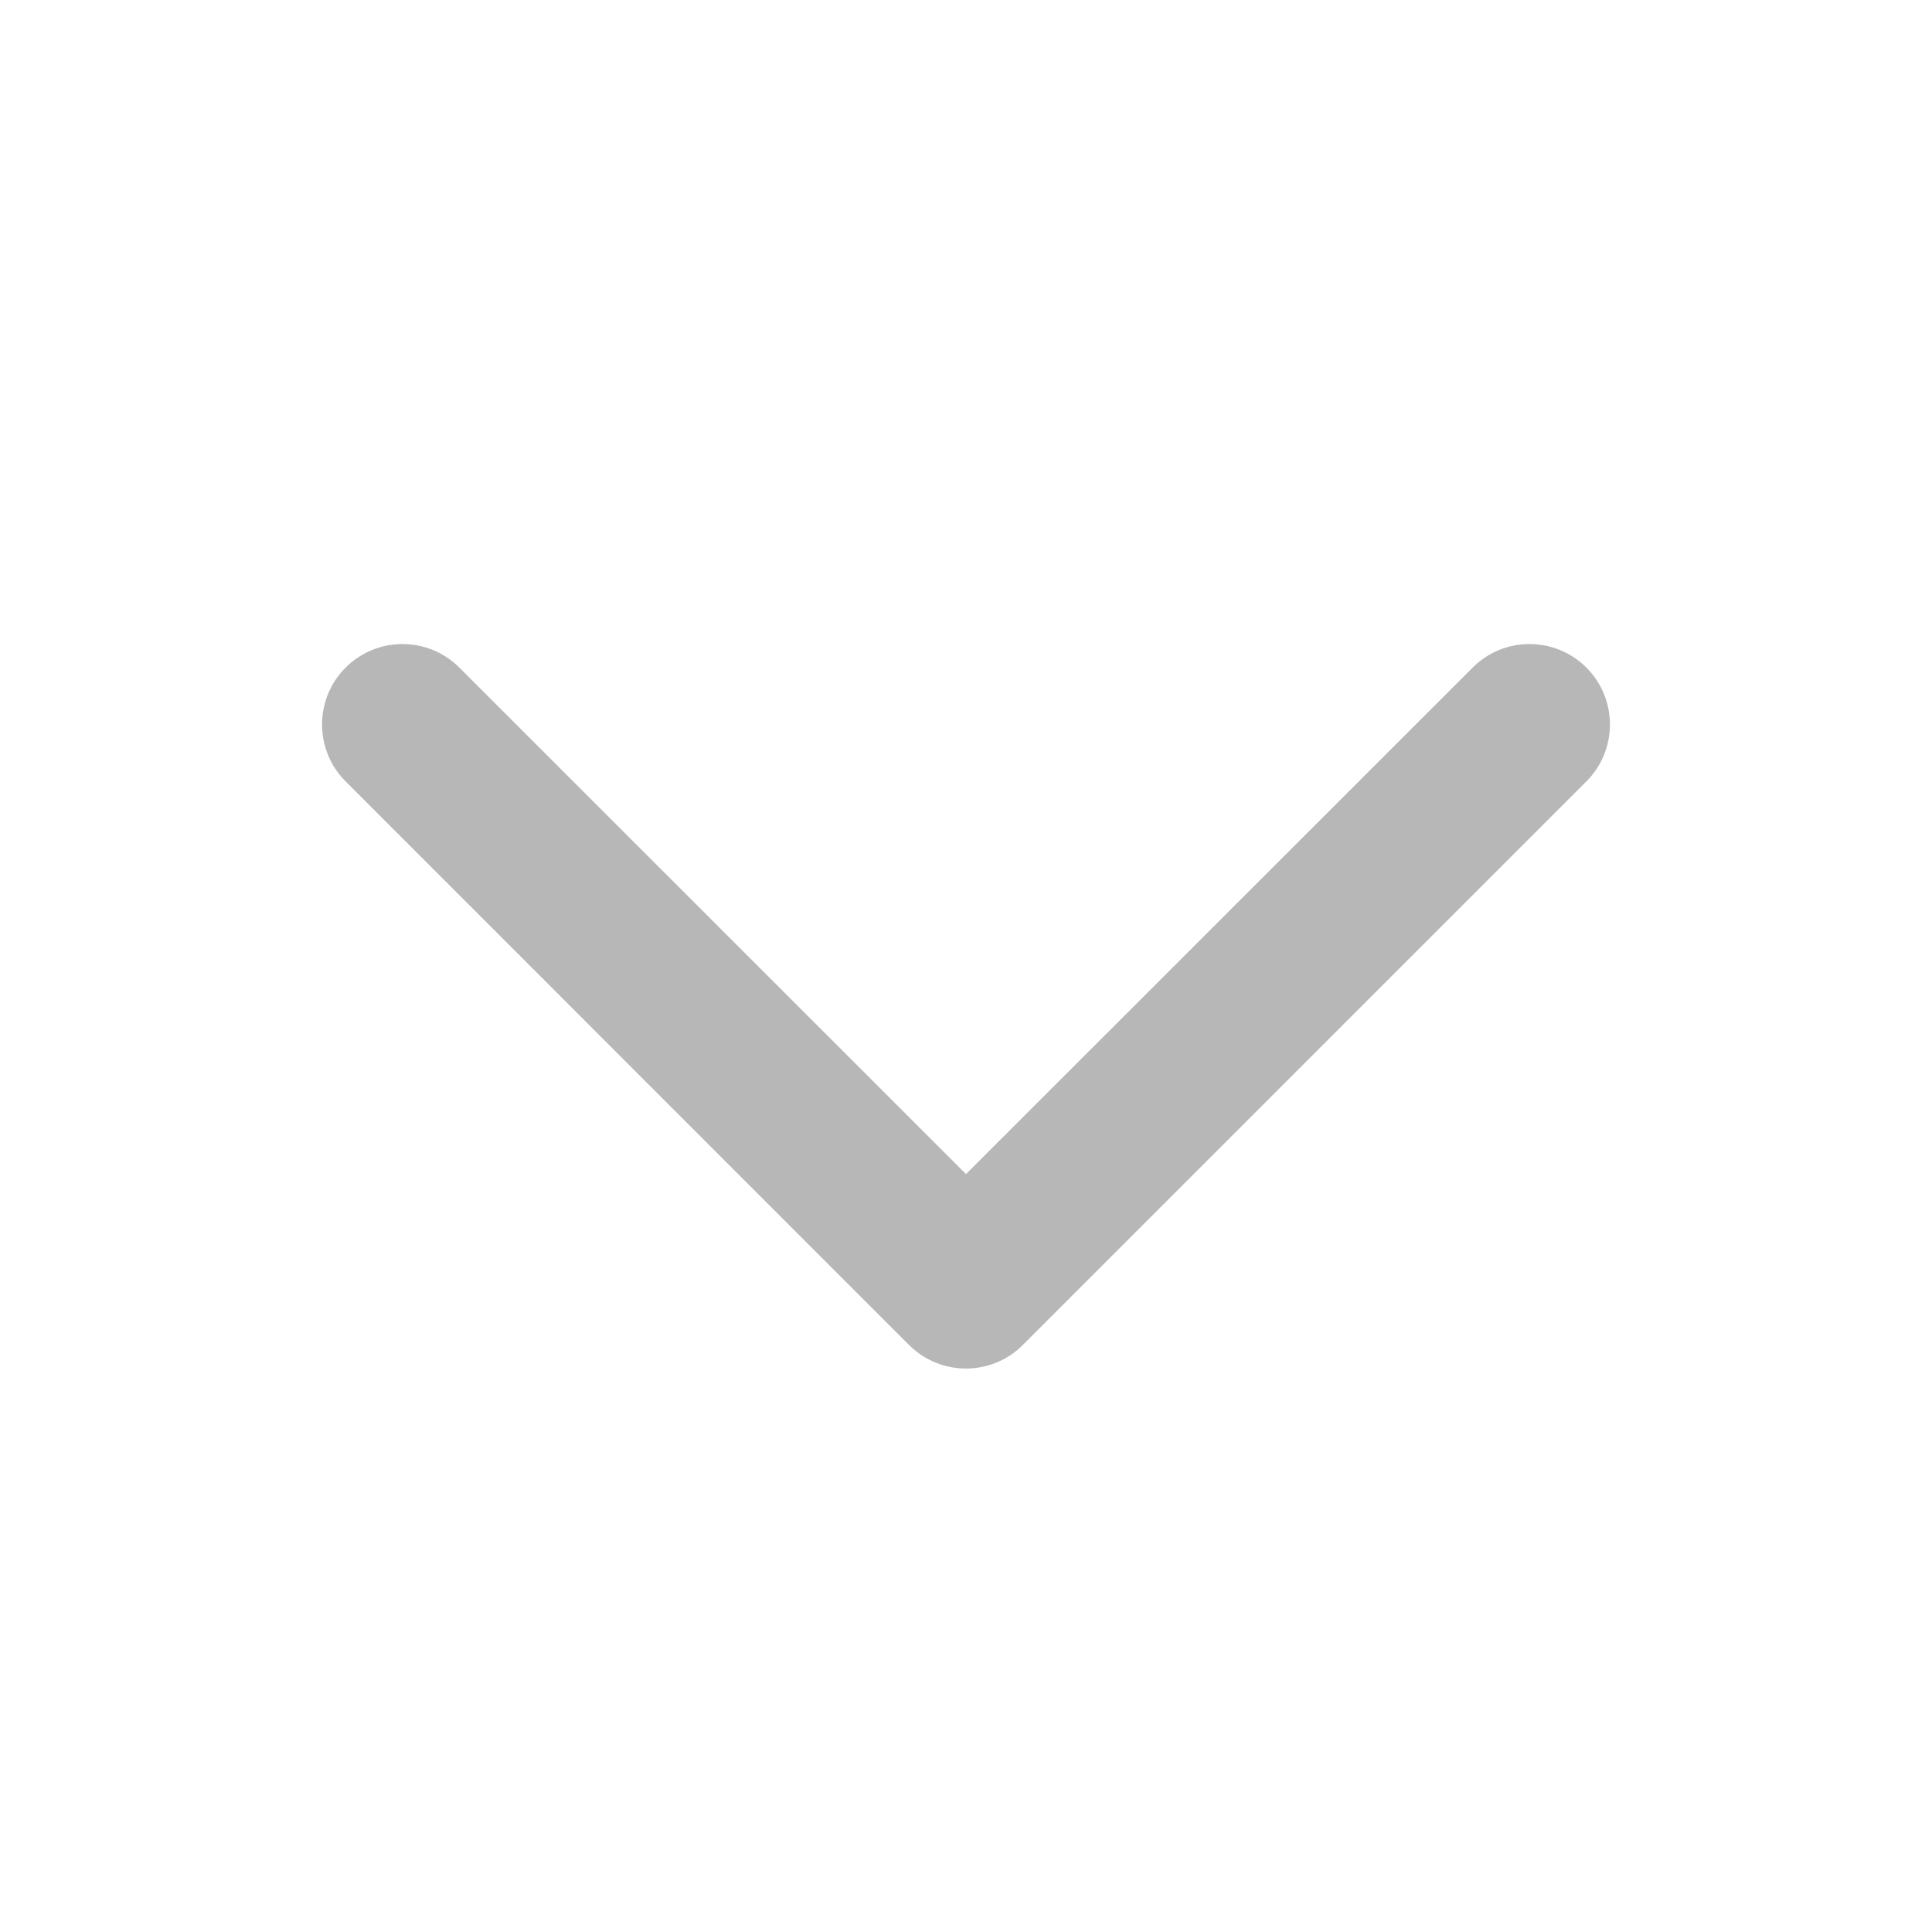
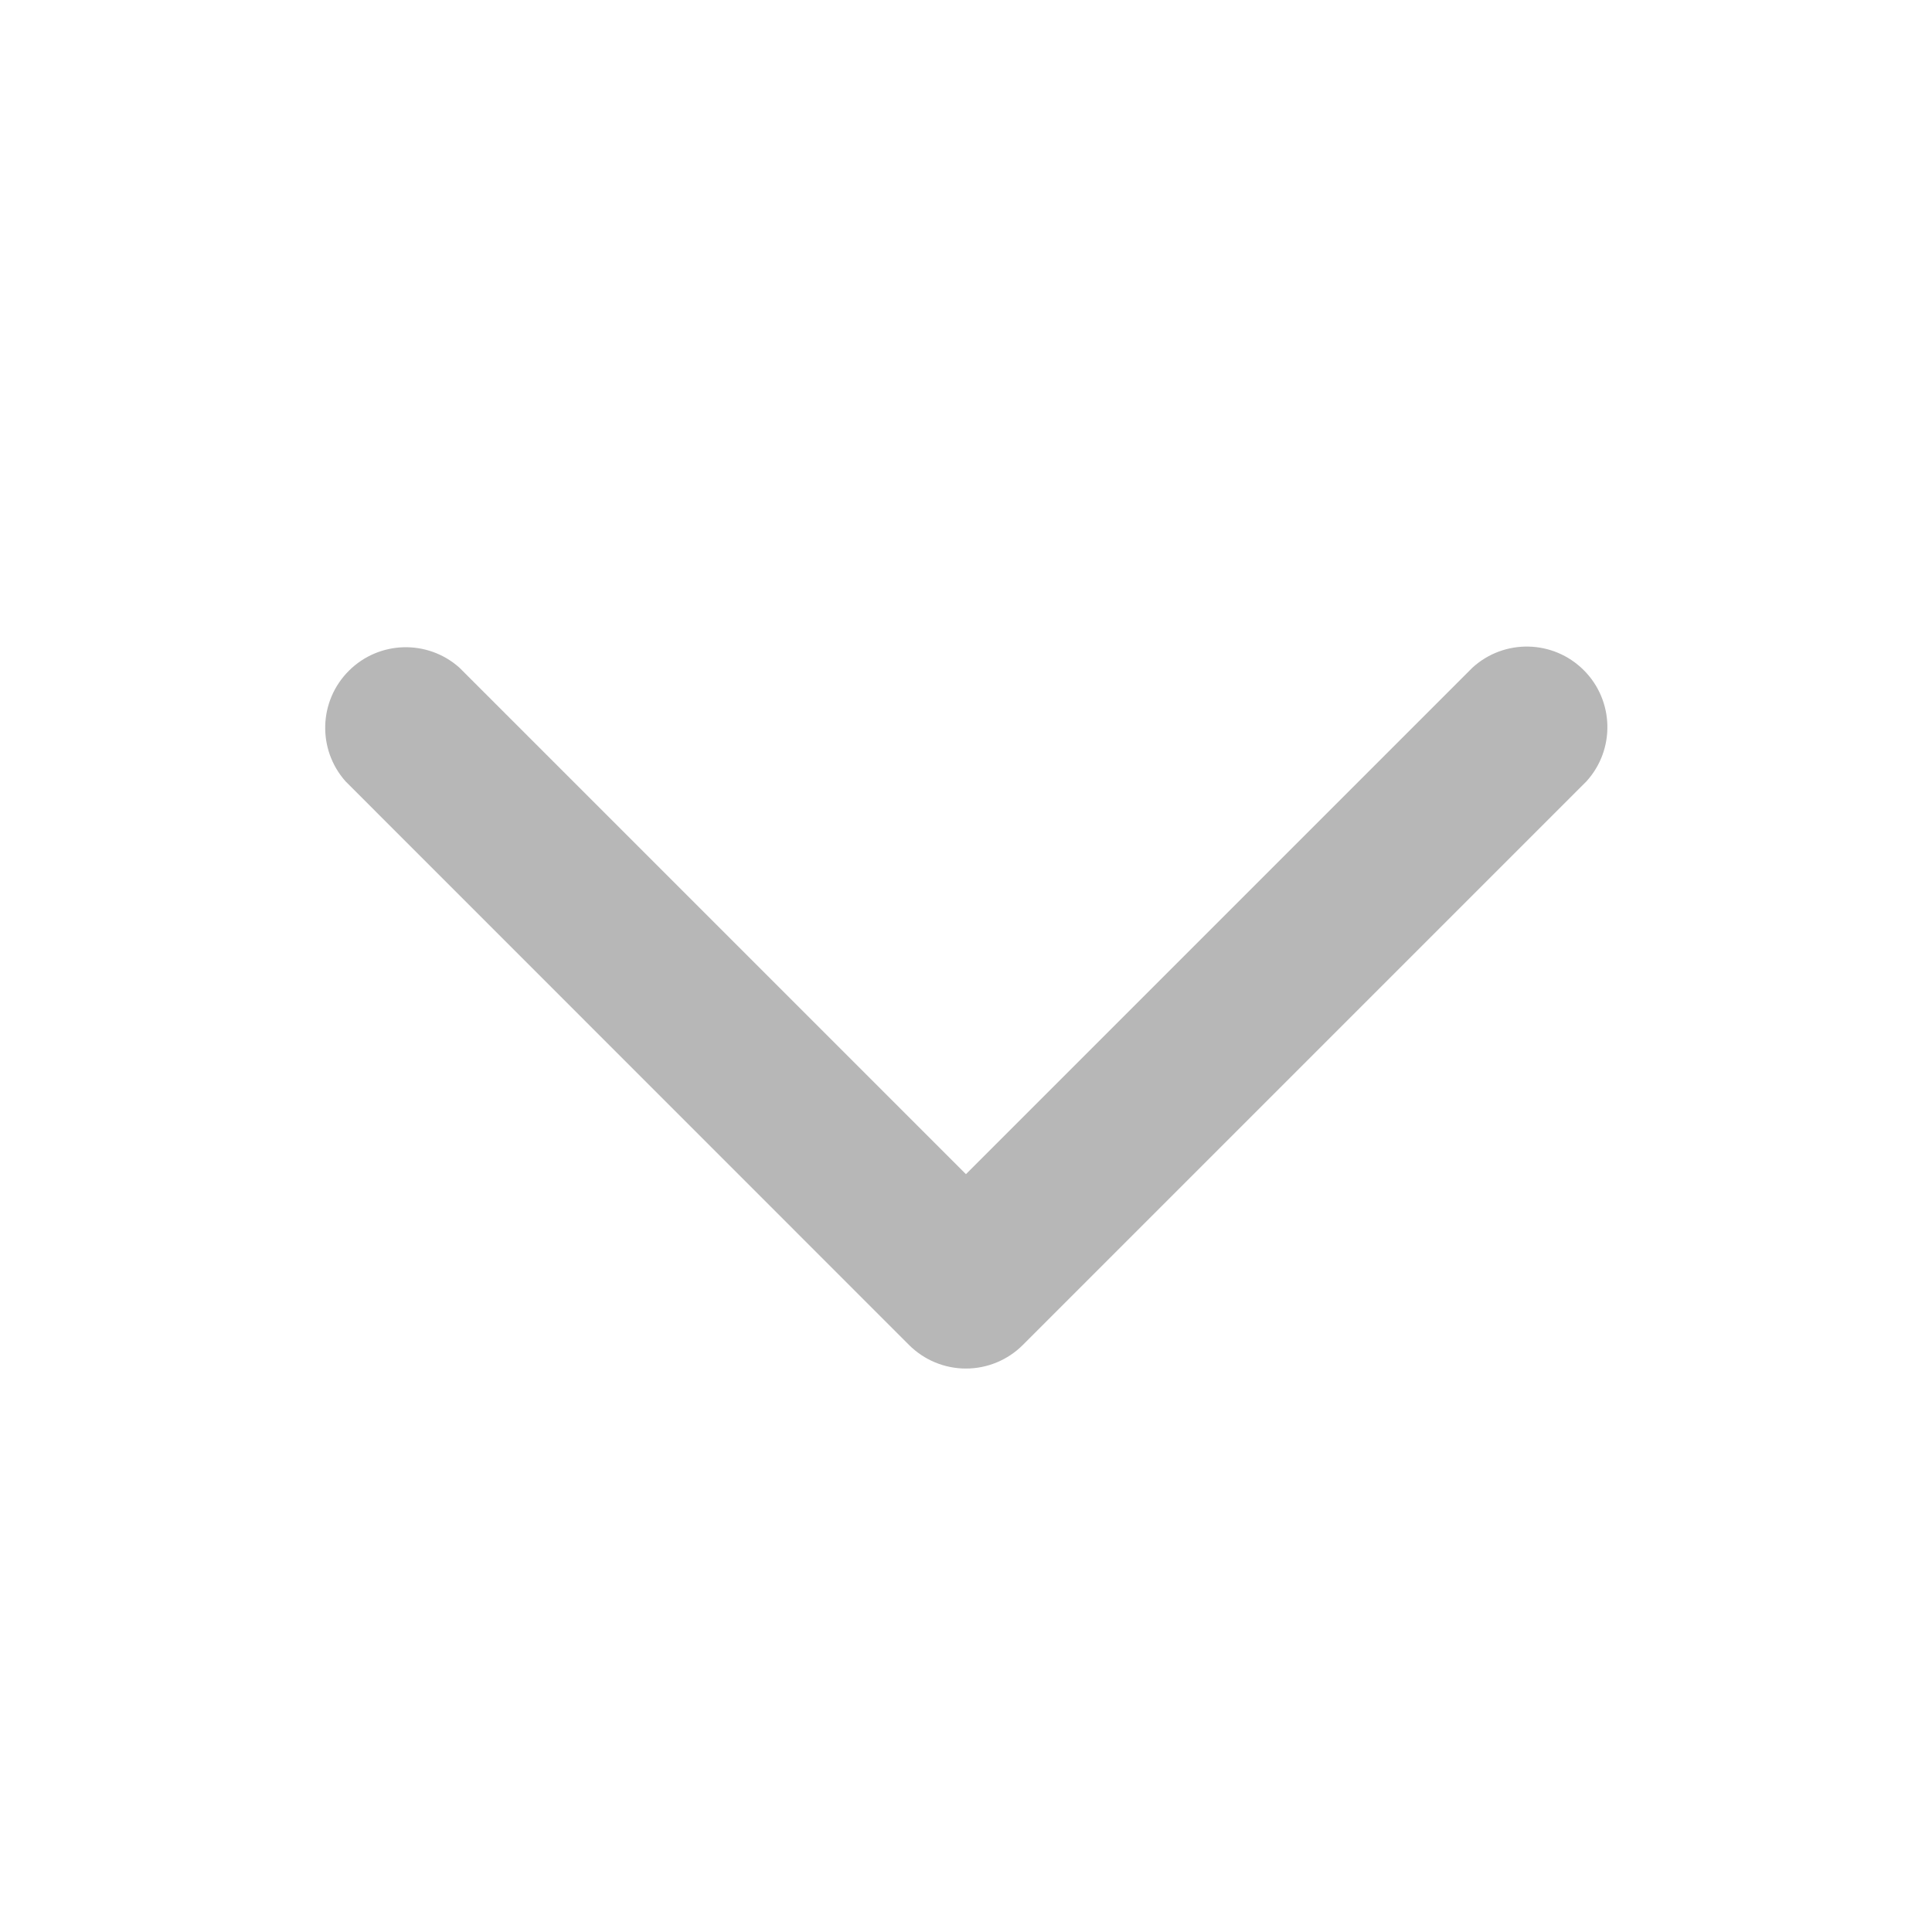
- <svg xmlns="http://www.w3.org/2000/svg" width="14" height="14" viewBox="0 0 14 14" fill="none">
-   <path d="M7 8.508L10.671 4.838C10.898 4.61 11.268 4.61 11.496 4.838C11.723 5.065 11.723 5.435 11.496 5.662L7.412 9.746C7.185 9.974 6.815 9.974 6.587 9.746L2.504 5.662C2.277 5.435 2.277 5.065 2.504 4.838C2.732 4.61 3.101 4.61 3.329 4.838L7 8.508Z" fill="#B7B7B7" />
+ <svg xmlns="http://www.w3.org/2000/svg" width="14" height="14" fill="none">
+   <path d="M7 8.508l3.67-3.67a.584.584 0 01.826.824L7.412 9.746a.583.583 0 01-.825 0L2.504 5.662a.584.584 0 01.825-.824l3.67 3.67z" fill="#B7B7B7" />
</svg>
